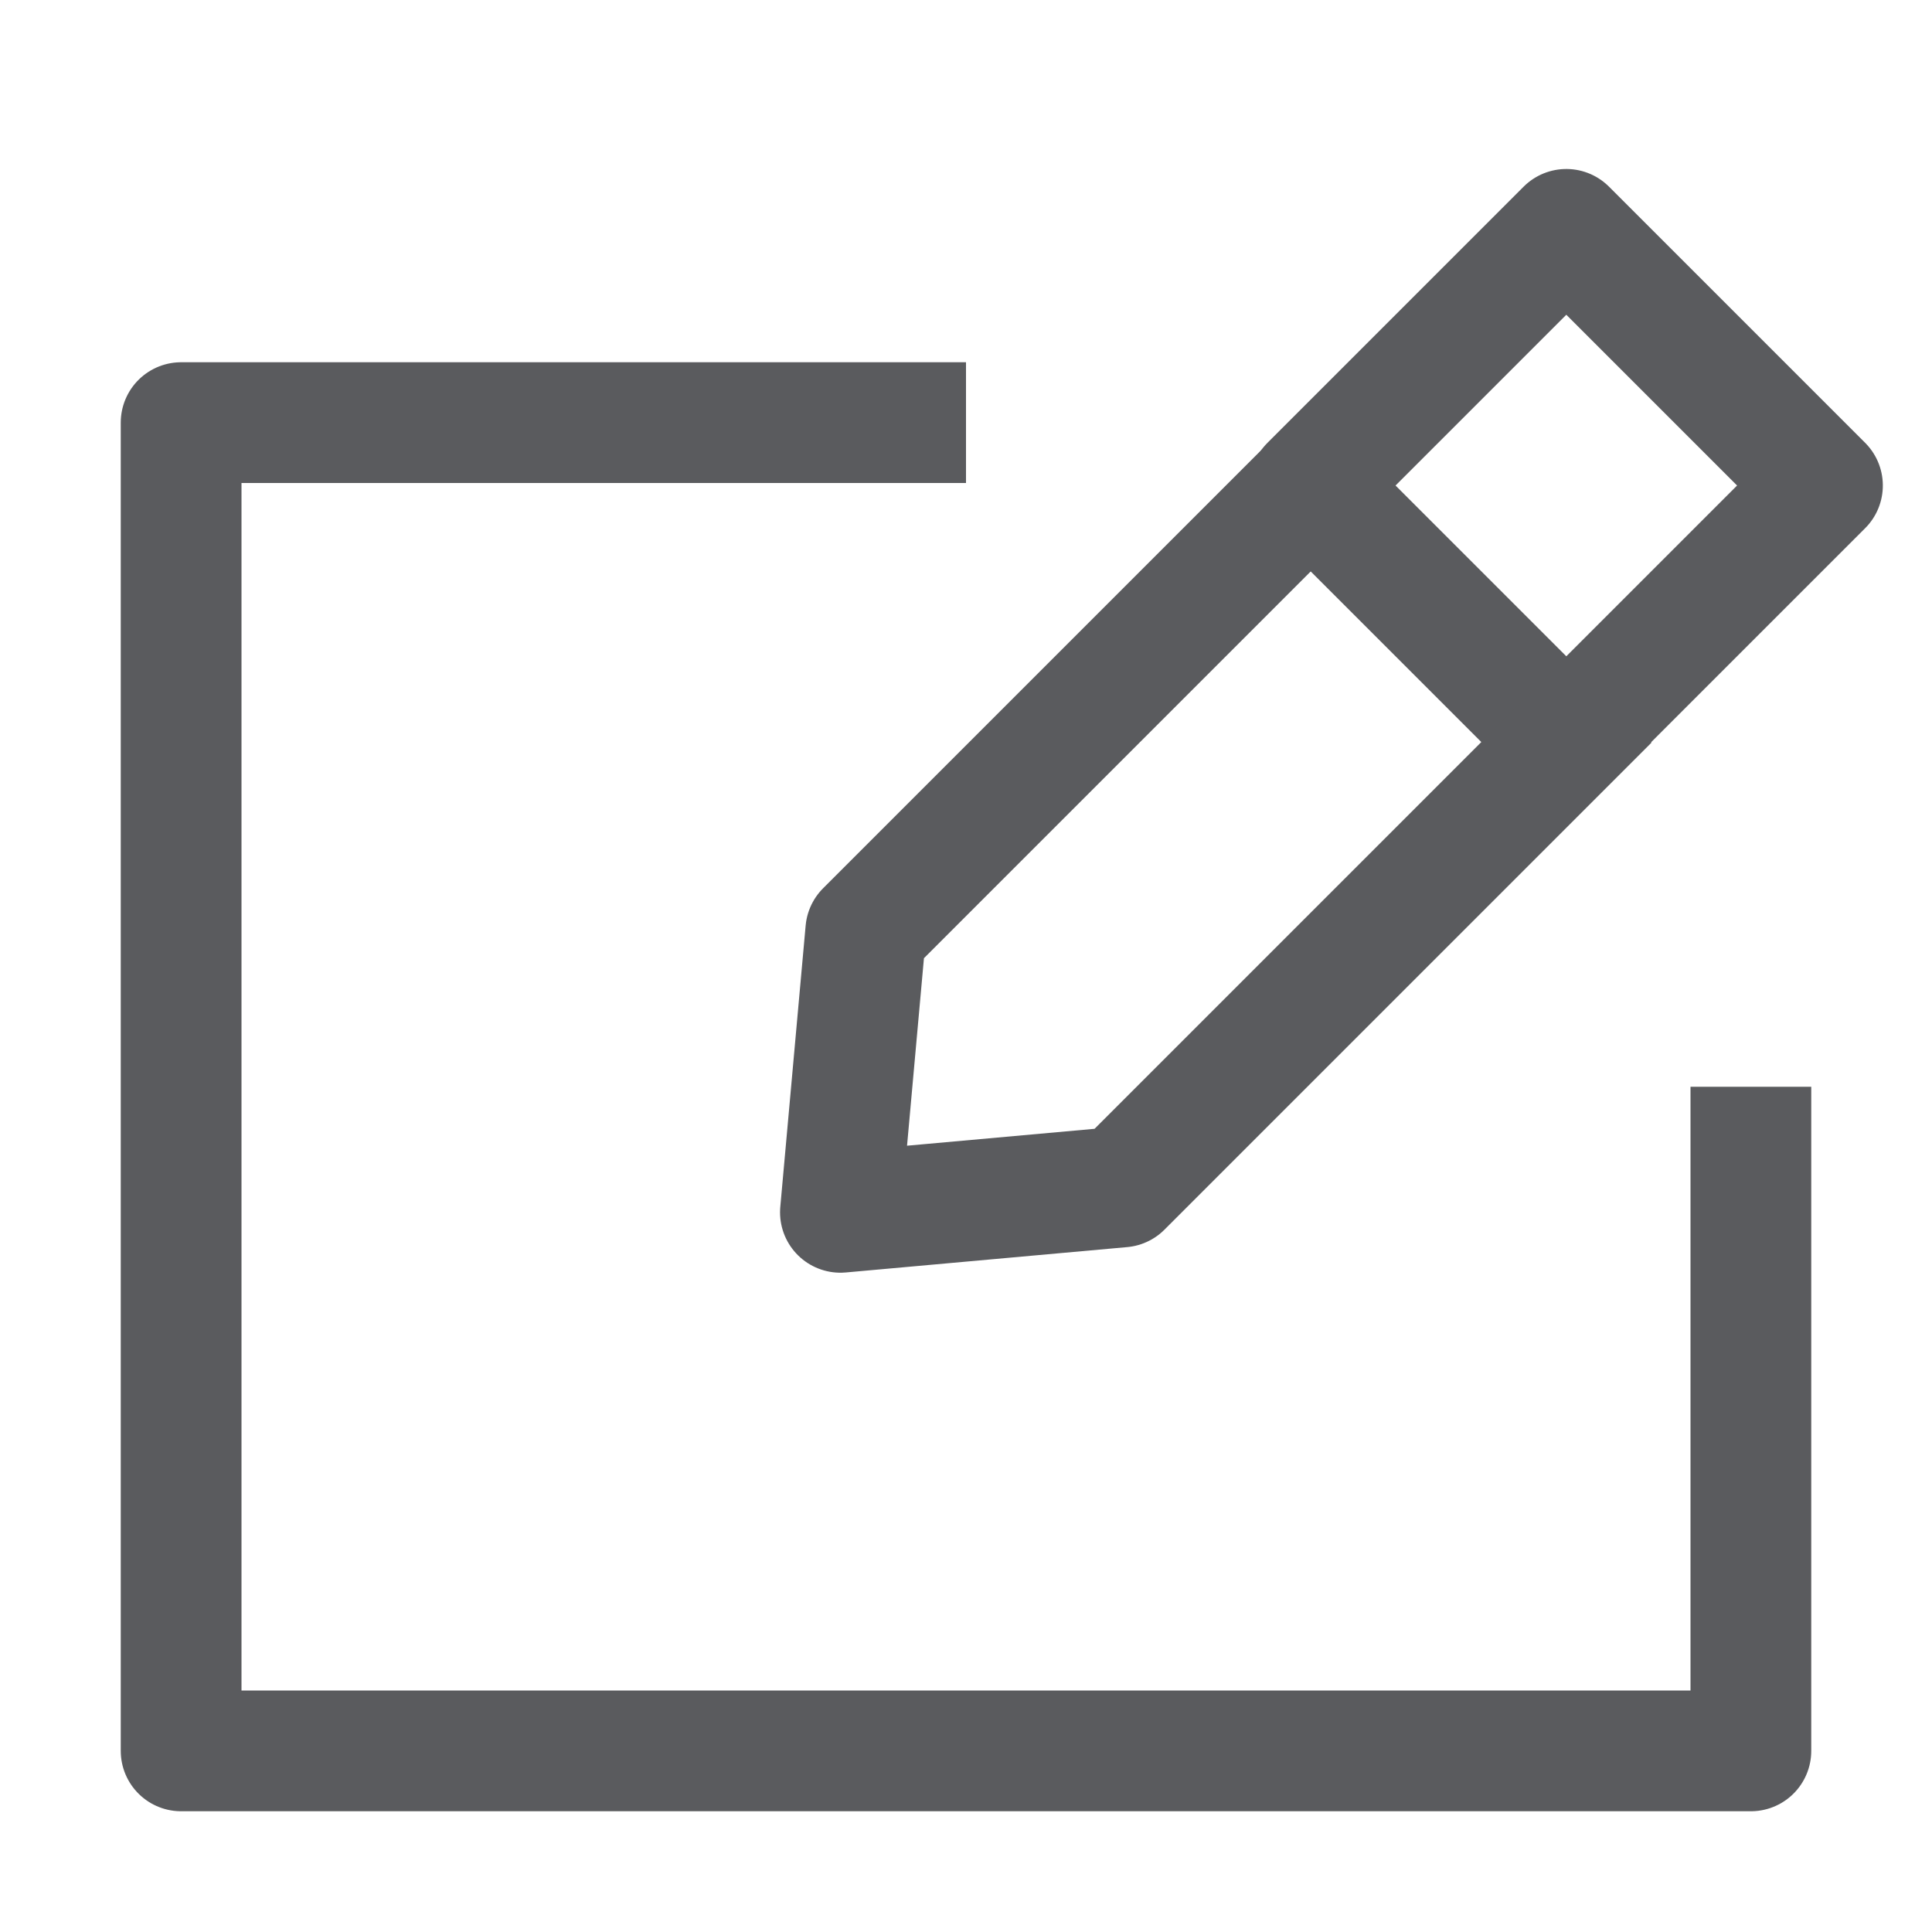
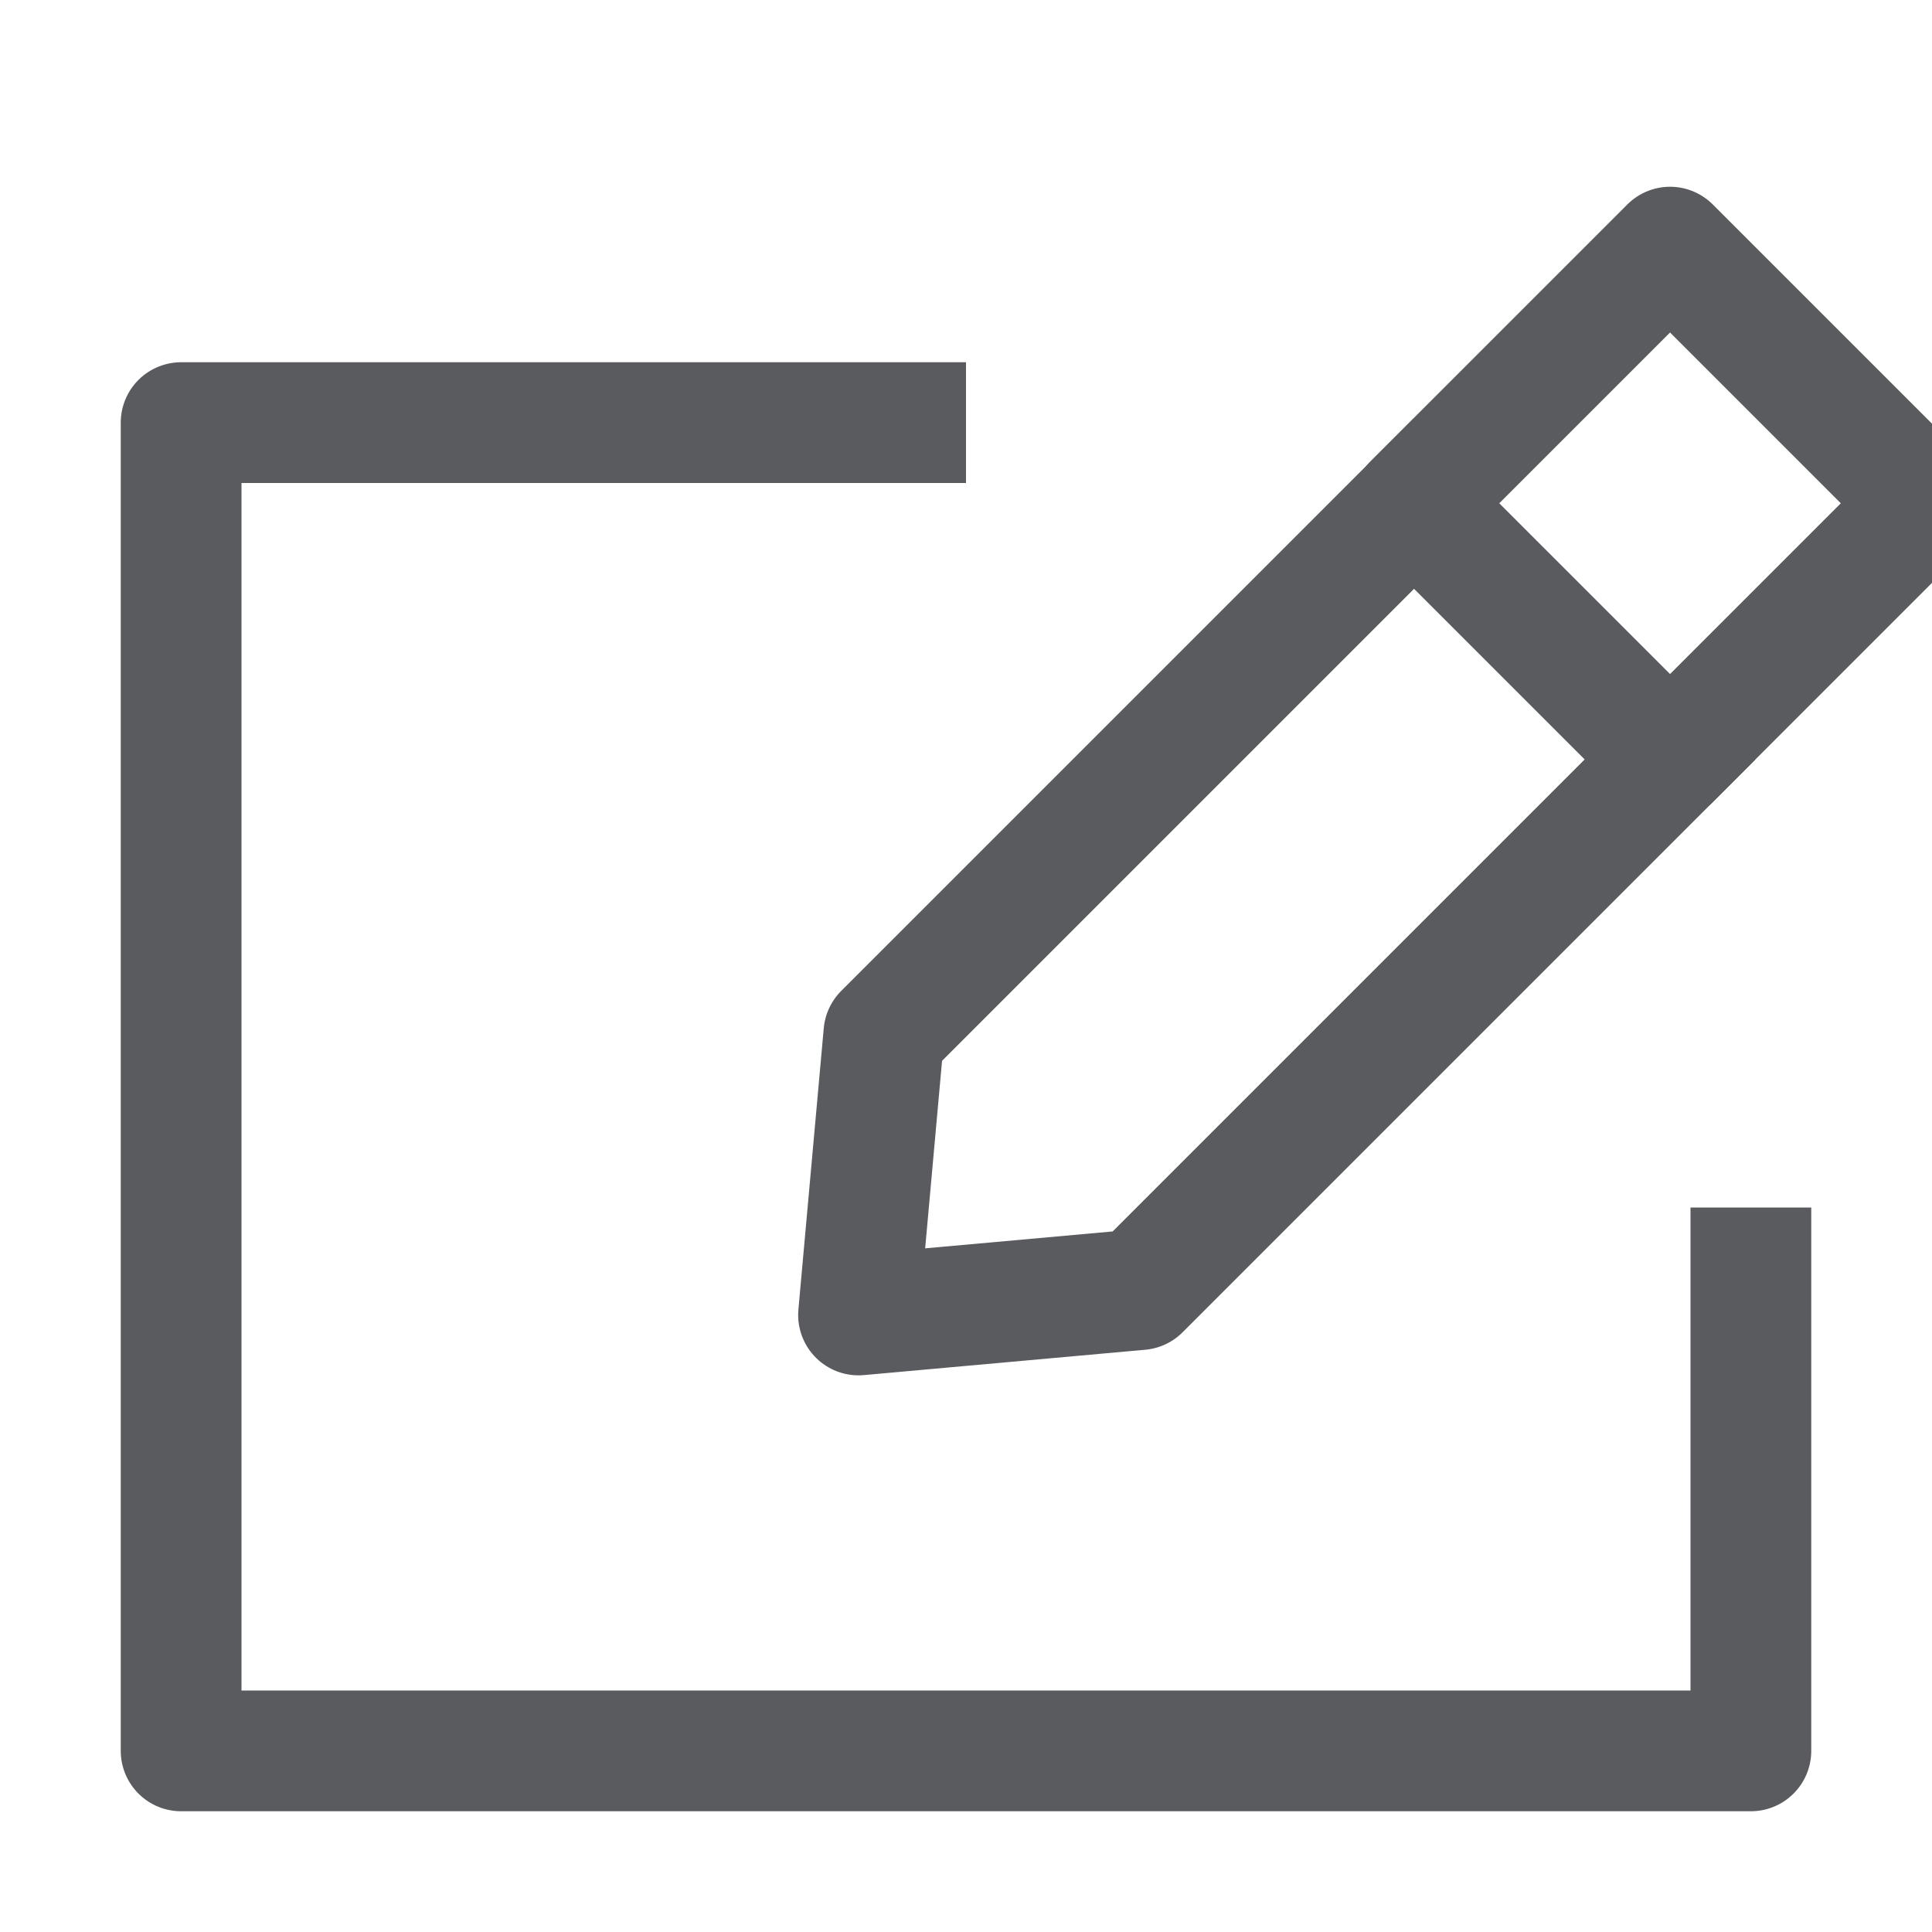
<svg xmlns="http://www.w3.org/2000/svg" id="Layer_1" data-name="Layer 1" viewBox="0 0 16 16">
-   <polyline points="14.5 9.5 14.5 14.5 1.5 14.5 1.5 3.5 7.5 3.5" style="fill:none;stroke:#5a5b5e;stroke-linecap:square;stroke-linejoin:round" />
-   <rect x="11.47" y="2.53" width="3" height="3" transform="translate(6.65 -8) rotate(45)" style="fill:none;stroke:#5a5b5e;stroke-linecap:square;stroke-linejoin:round" />
-   <polyline points="12.97 6.15 9.29 9.83 6.96 10.04 7.17 7.71 10.85 4.03" style="fill:none;stroke:#5a5b5e;stroke-linecap:square;stroke-linejoin:round" />
+   <polyline points="14.5 10.5 14.5 14.5 1.5 14.5 1.5 3.5 7.5 3.5" style="fill:none;stroke:#5a5b5e;stroke-linecap:square;stroke-linejoin:round" />
+   <rect x="12.33" y="2.67" width="3" height="3" transform="translate(7 -8.56) rotate(45)" style="fill:none;stroke:#5a5b5e;stroke-linecap:square;stroke-linejoin:round" />
+   <polyline points="13.83 6.29 9.44 10.68 7.11 10.89 7.32 8.56 11.71 4.17" style="fill:none;stroke:#5a5b5e;stroke-linecap:square;stroke-linejoin:round" />
</svg>
